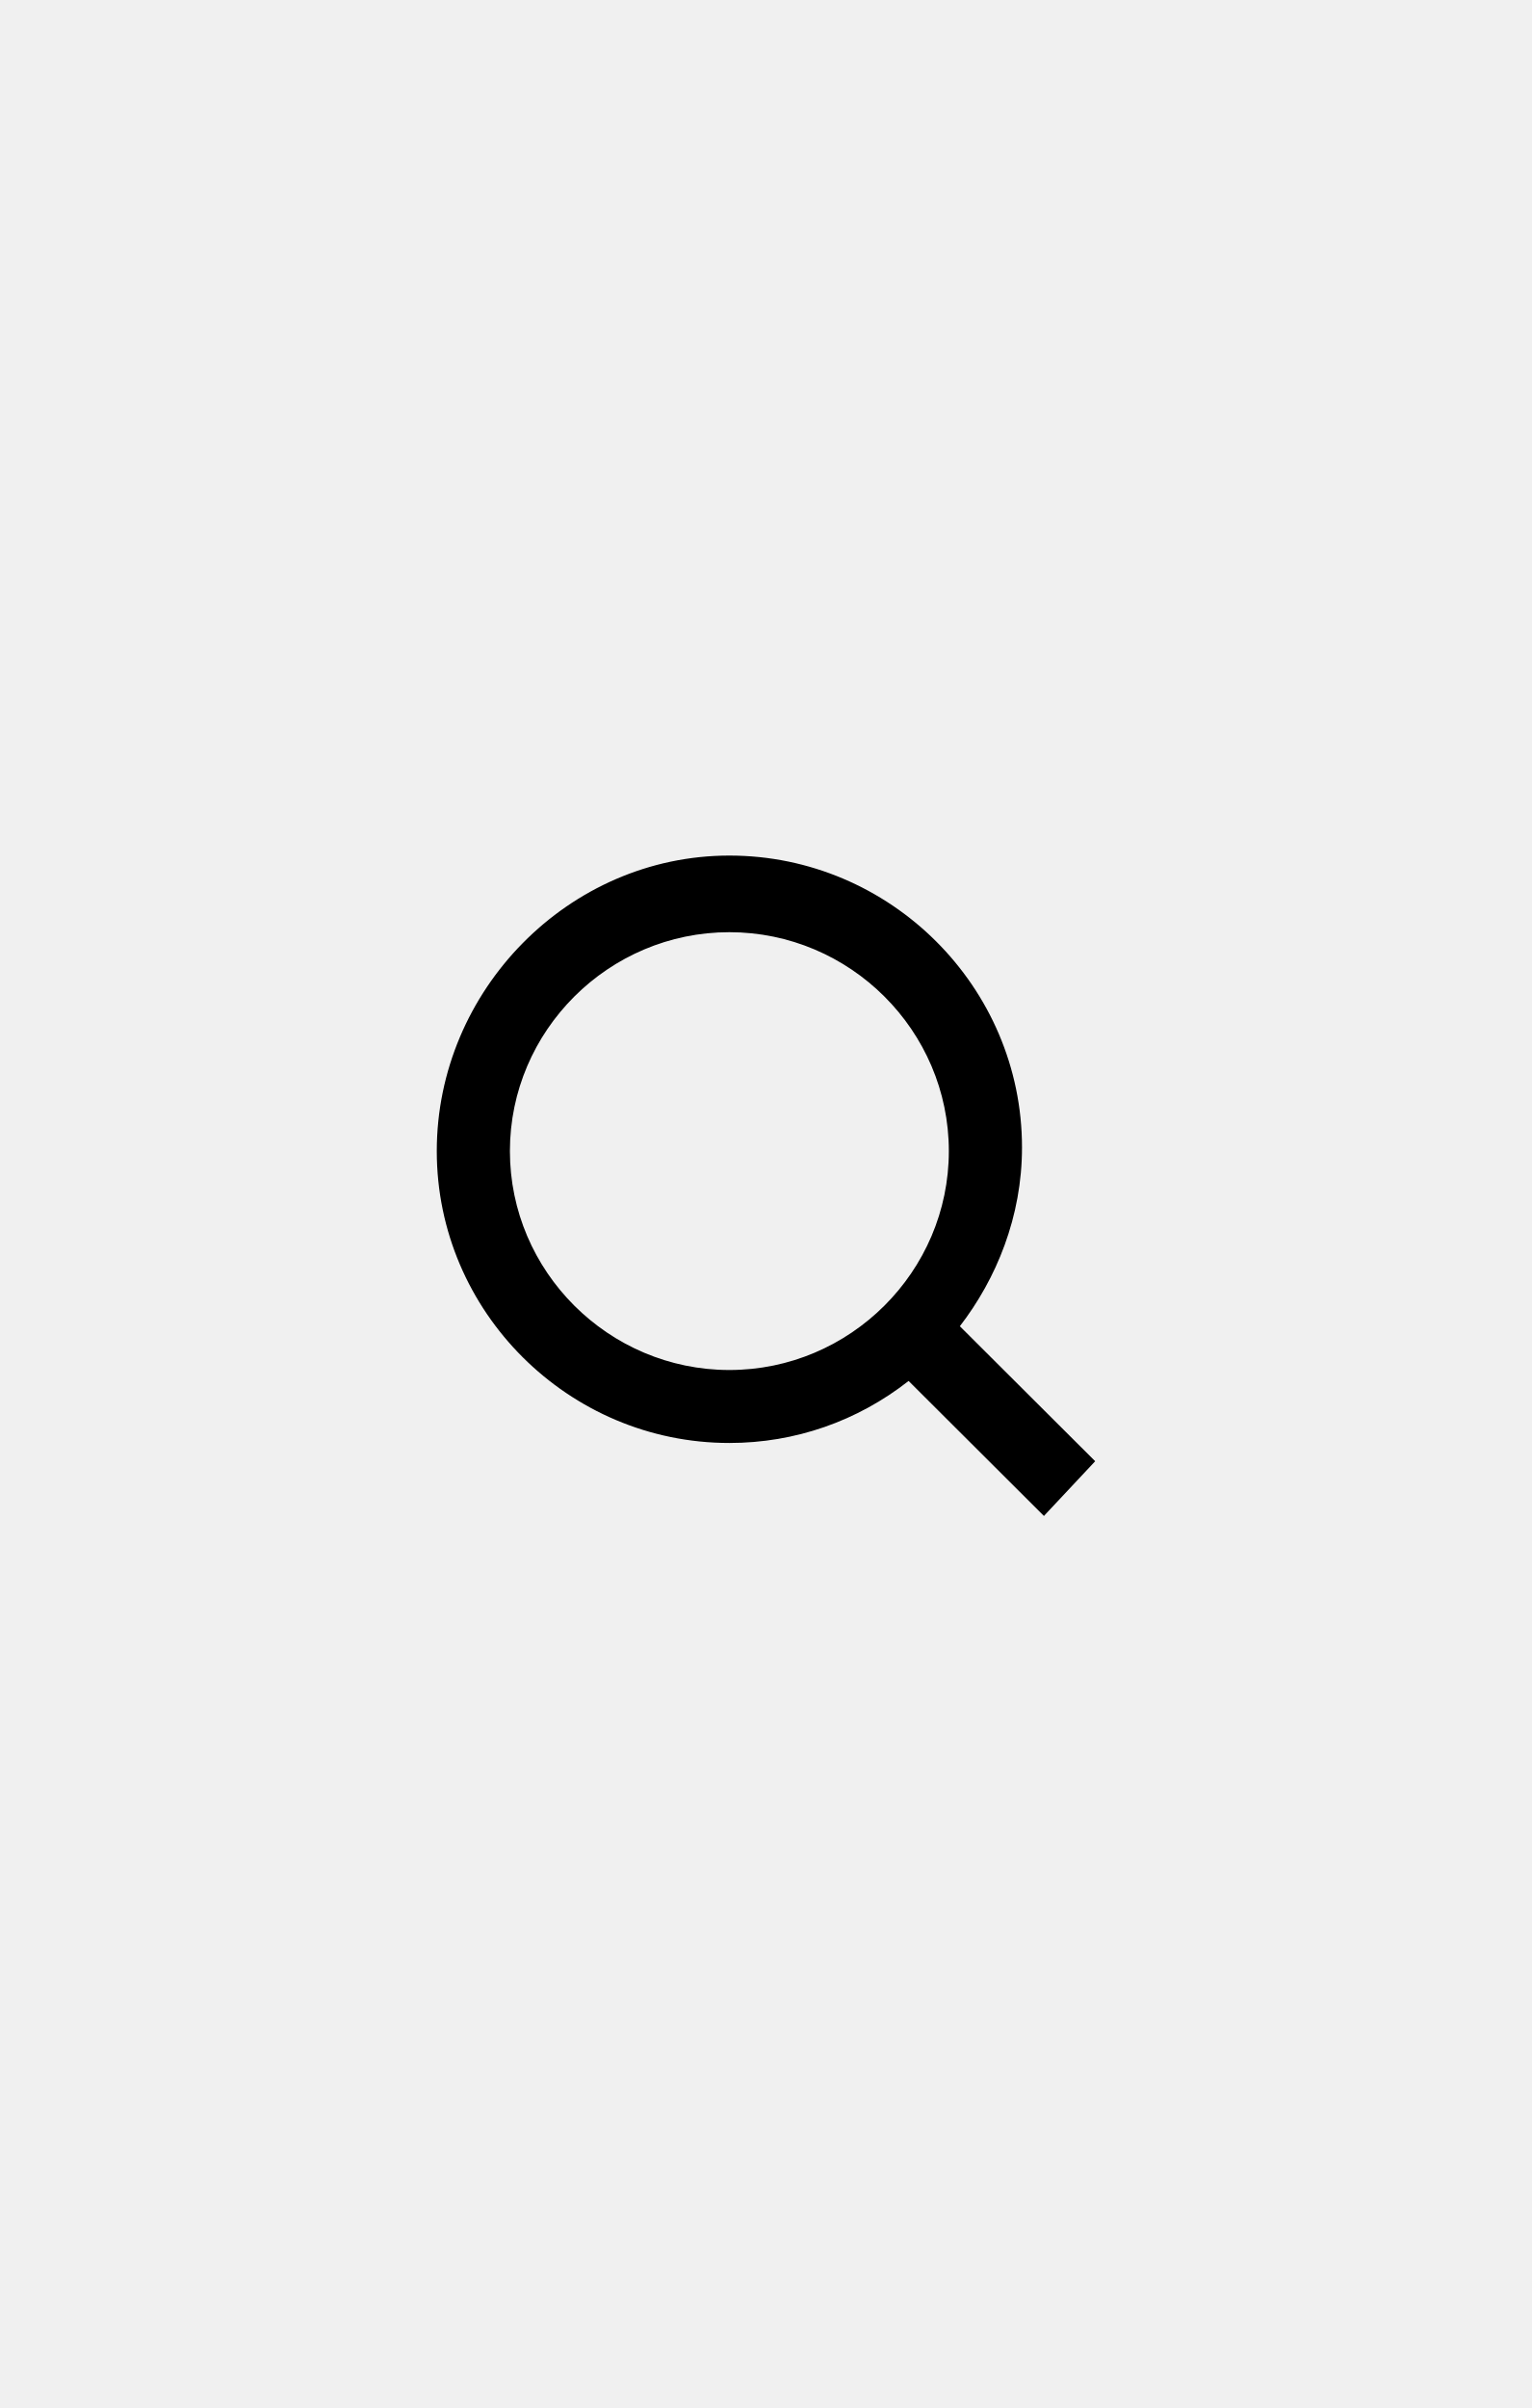
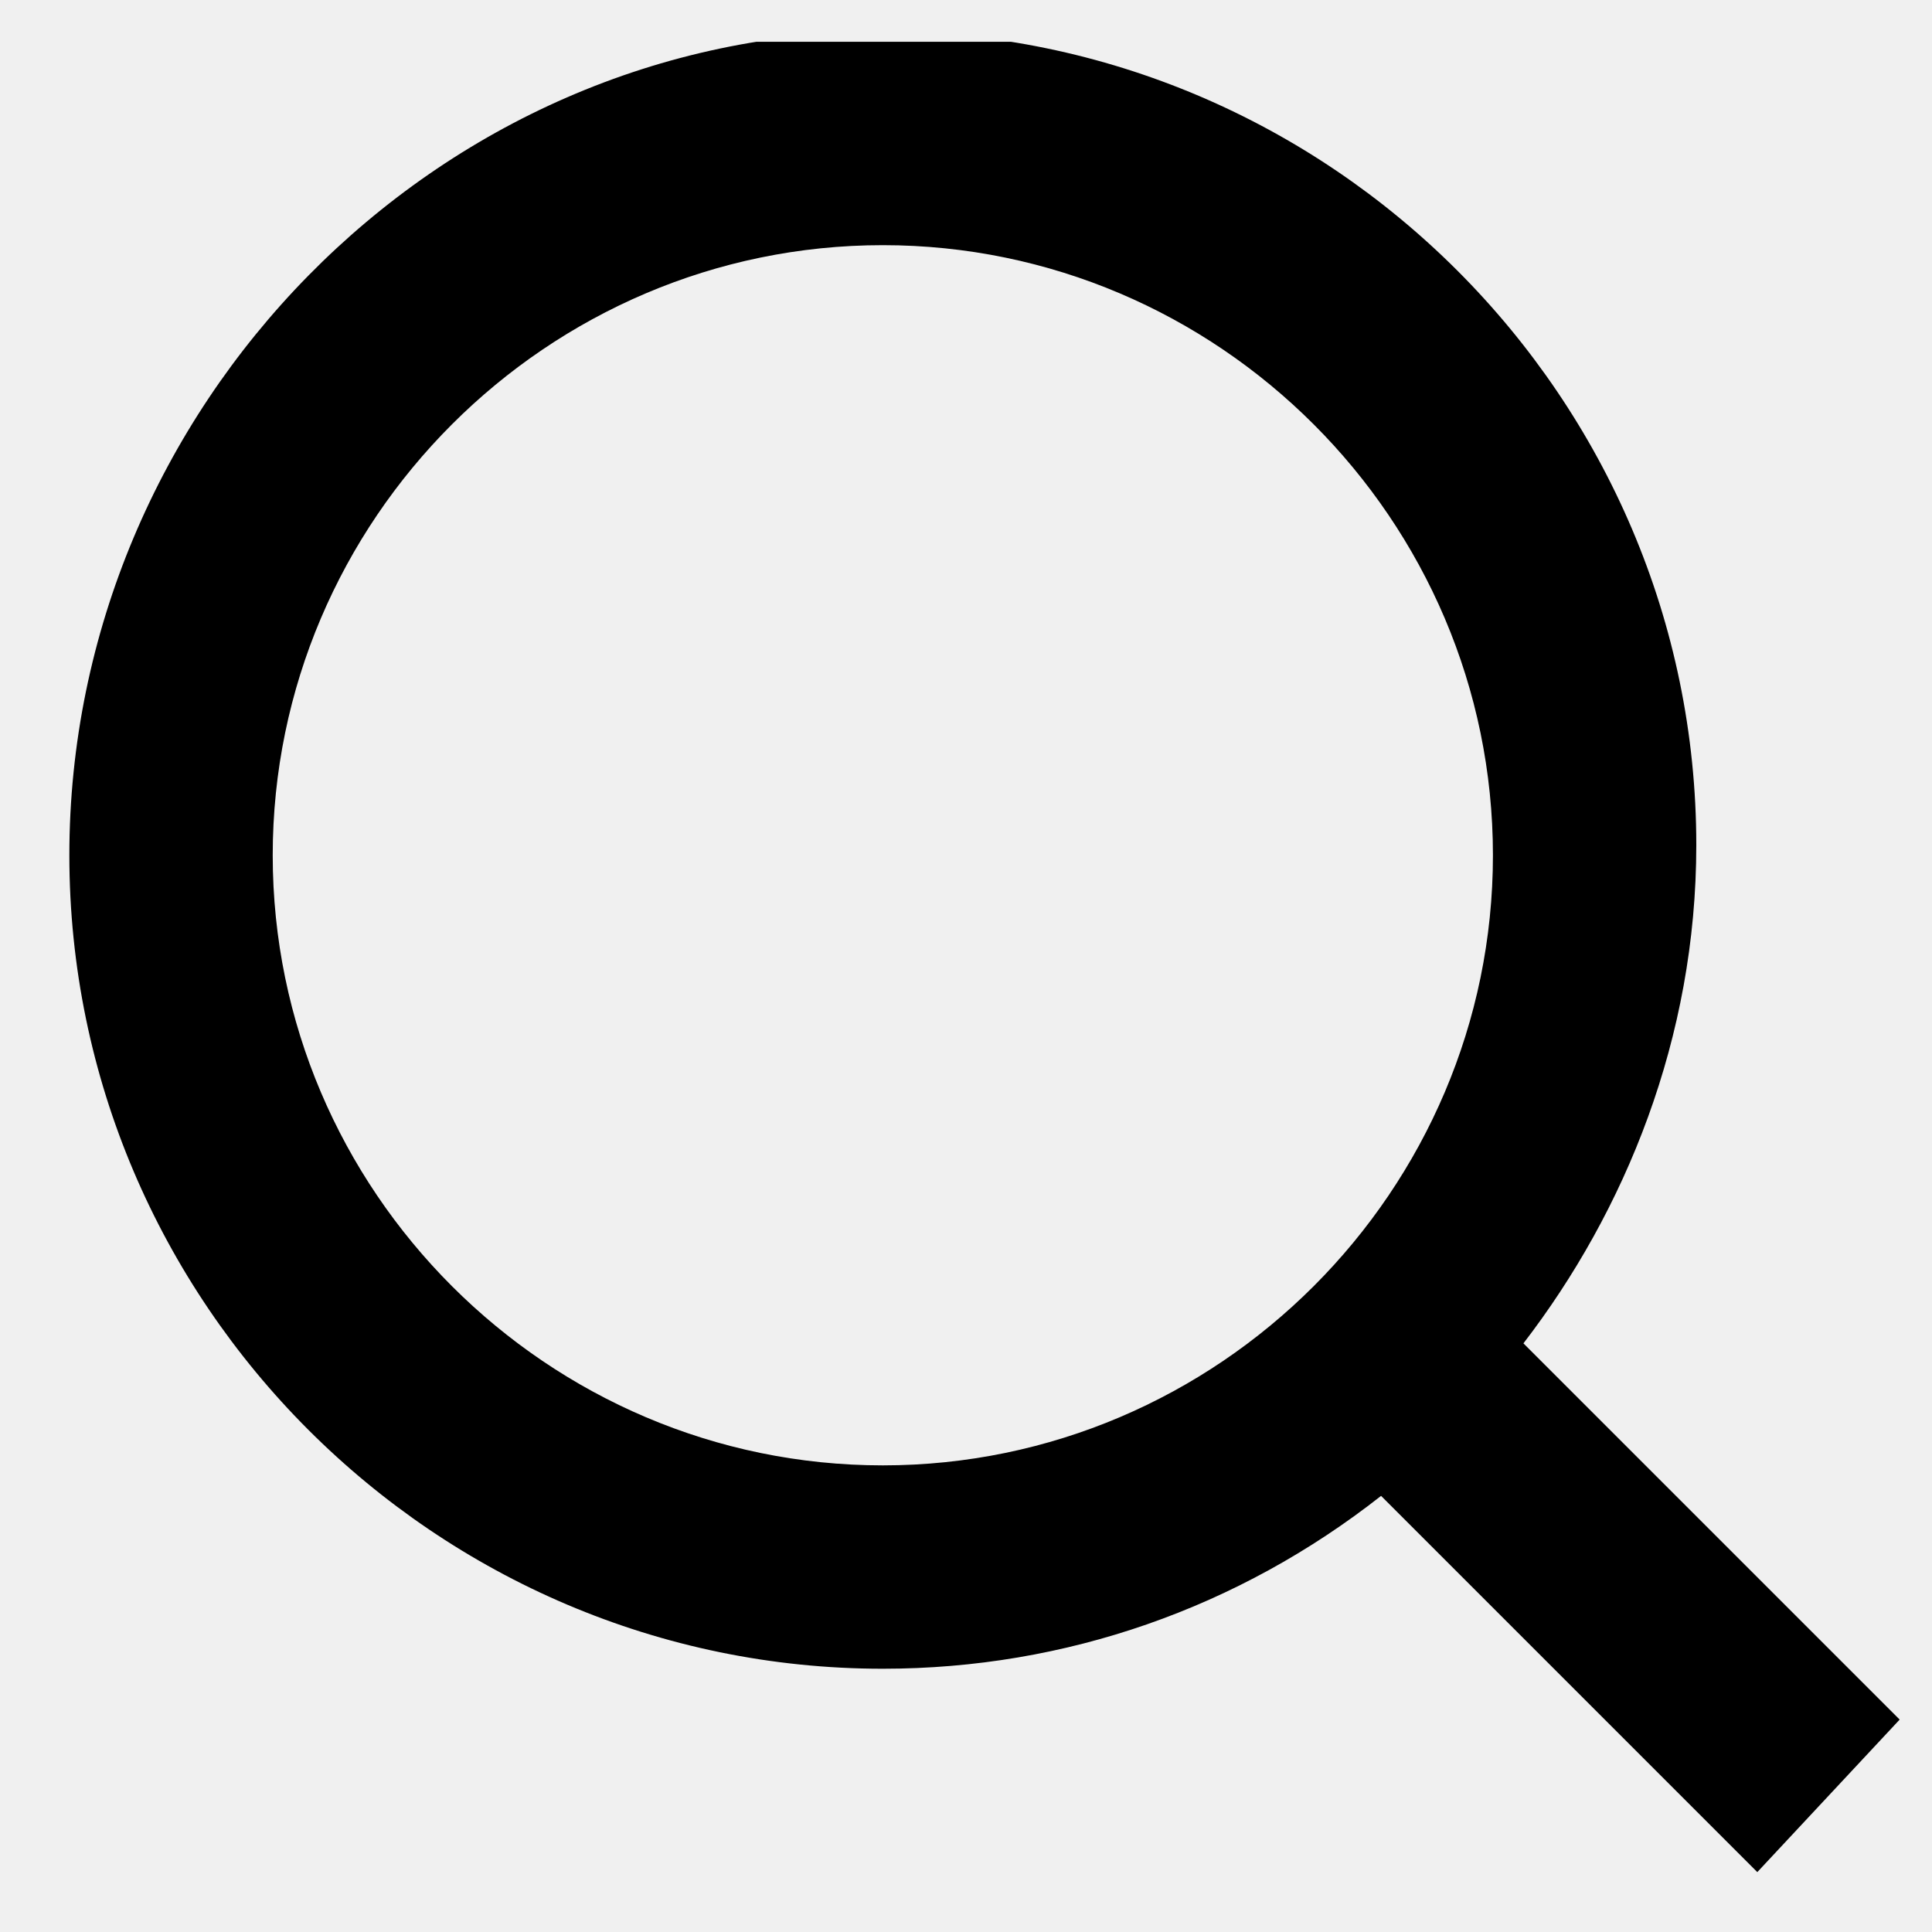
- <svg xmlns="http://www.w3.org/2000/svg" width="42" height="66" fill="none">
-   <path d="m30.026 40.05-3.71-3.7c1.002-1.3 1.704-3 1.704-4.9 0-4.4-3.61-8-8.023-8-4.412 0-8.022 3.7-8.022 8.1 0 4.4 3.61 8 8.022 8 1.805 0 3.51-.6 4.914-1.7l3.71 3.7 1.405-1.5Zm-10.029-2.5c-3.31 0-6.017-2.7-6.017-6s2.708-6 6.017-6c3.31 0 6.017 2.7 6.017 6s-2.707 6-6.017 6Z" fill="#000" />
+ <svg xmlns="http://www.w3.org/2000/svg" width="19" height="19" viewBox="0 0 19 19" fill="none">
+   <g clip-path="url(#a)">
+     <path d="m18.682 16.911-3.7-3.7c1-1.3 1.7-3 1.7-4.9 0-4.4-3.6-8-8-8s-8 3.7-8 8.1c0 4.4 3.6 8 8 8 1.8 0 3.5-.6 4.9-1.7l3.7 3.7 1.4-1.5Zm-10-2.5c-3.3 0-6-2.7-6-6s2.7-6 6-6 6 2.7 6 6-2.7 6-6 6Z" fill="#000" />
+   </g>
+   <defs>
+     <clipPath id="a">
+       <path fill="#fff" transform="translate(.682 .411)" d="M0 0h18v18H0z" />
+     </clipPath>
+   </defs>
</svg>
